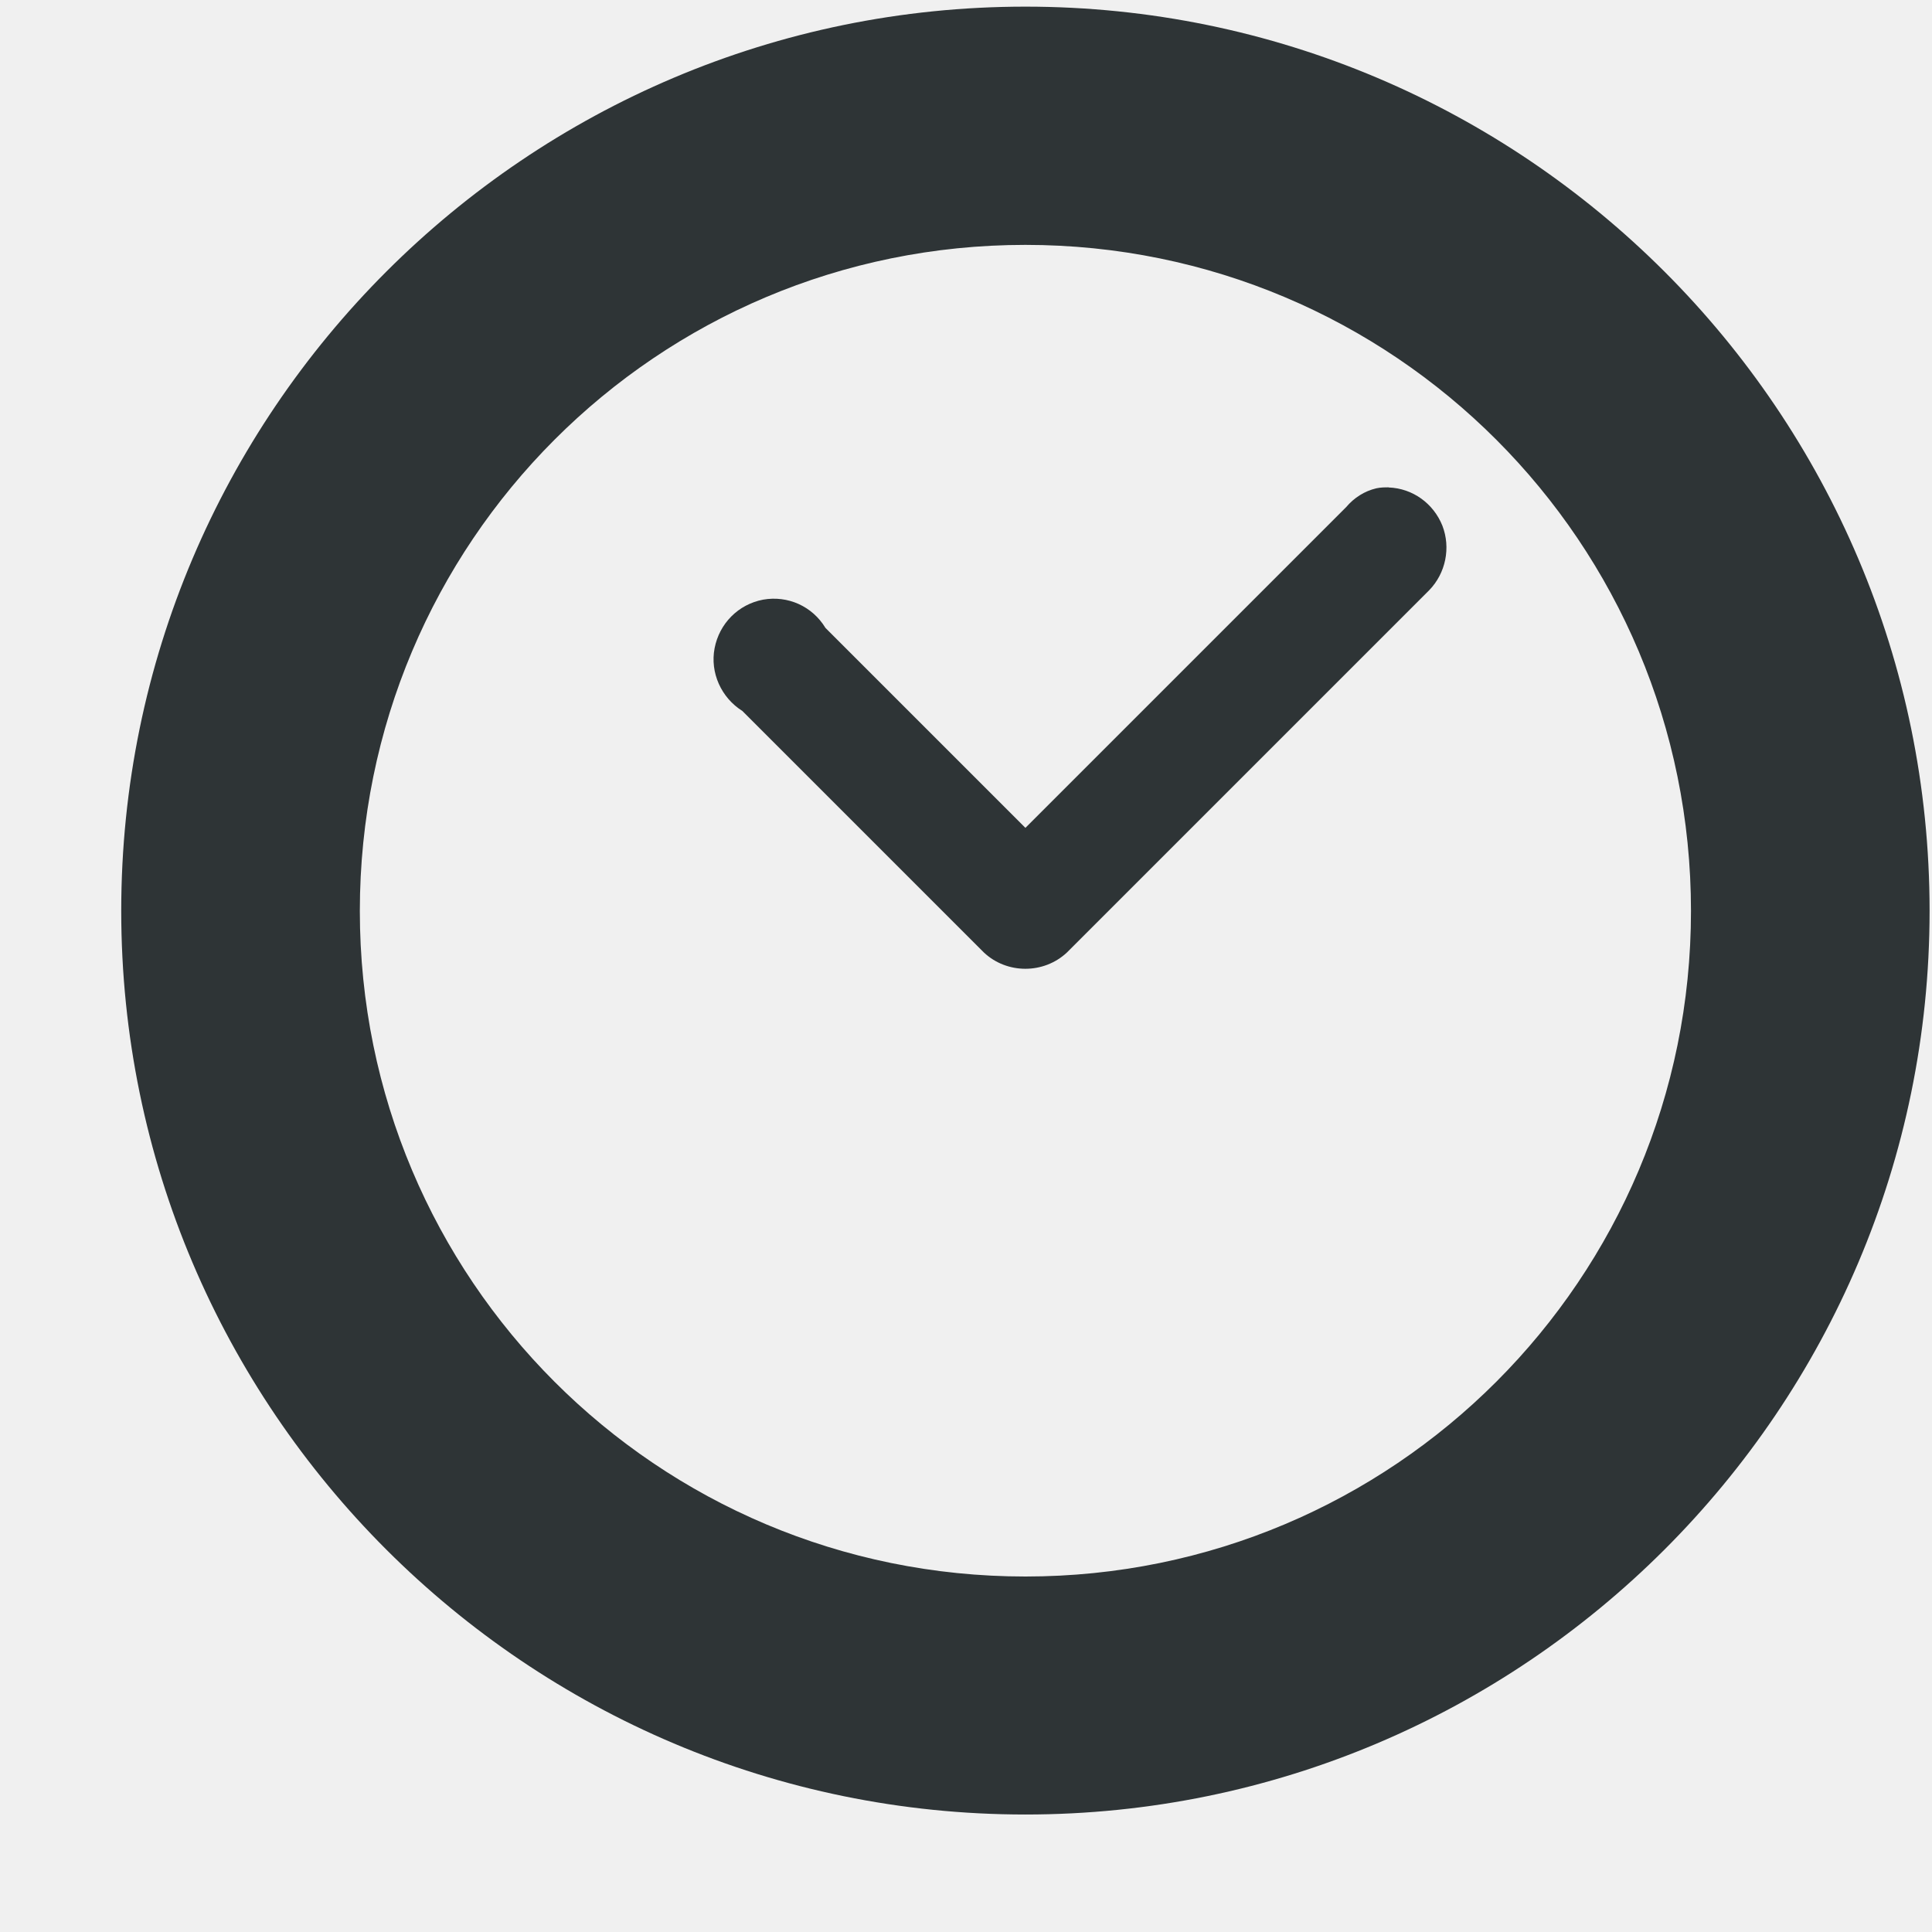
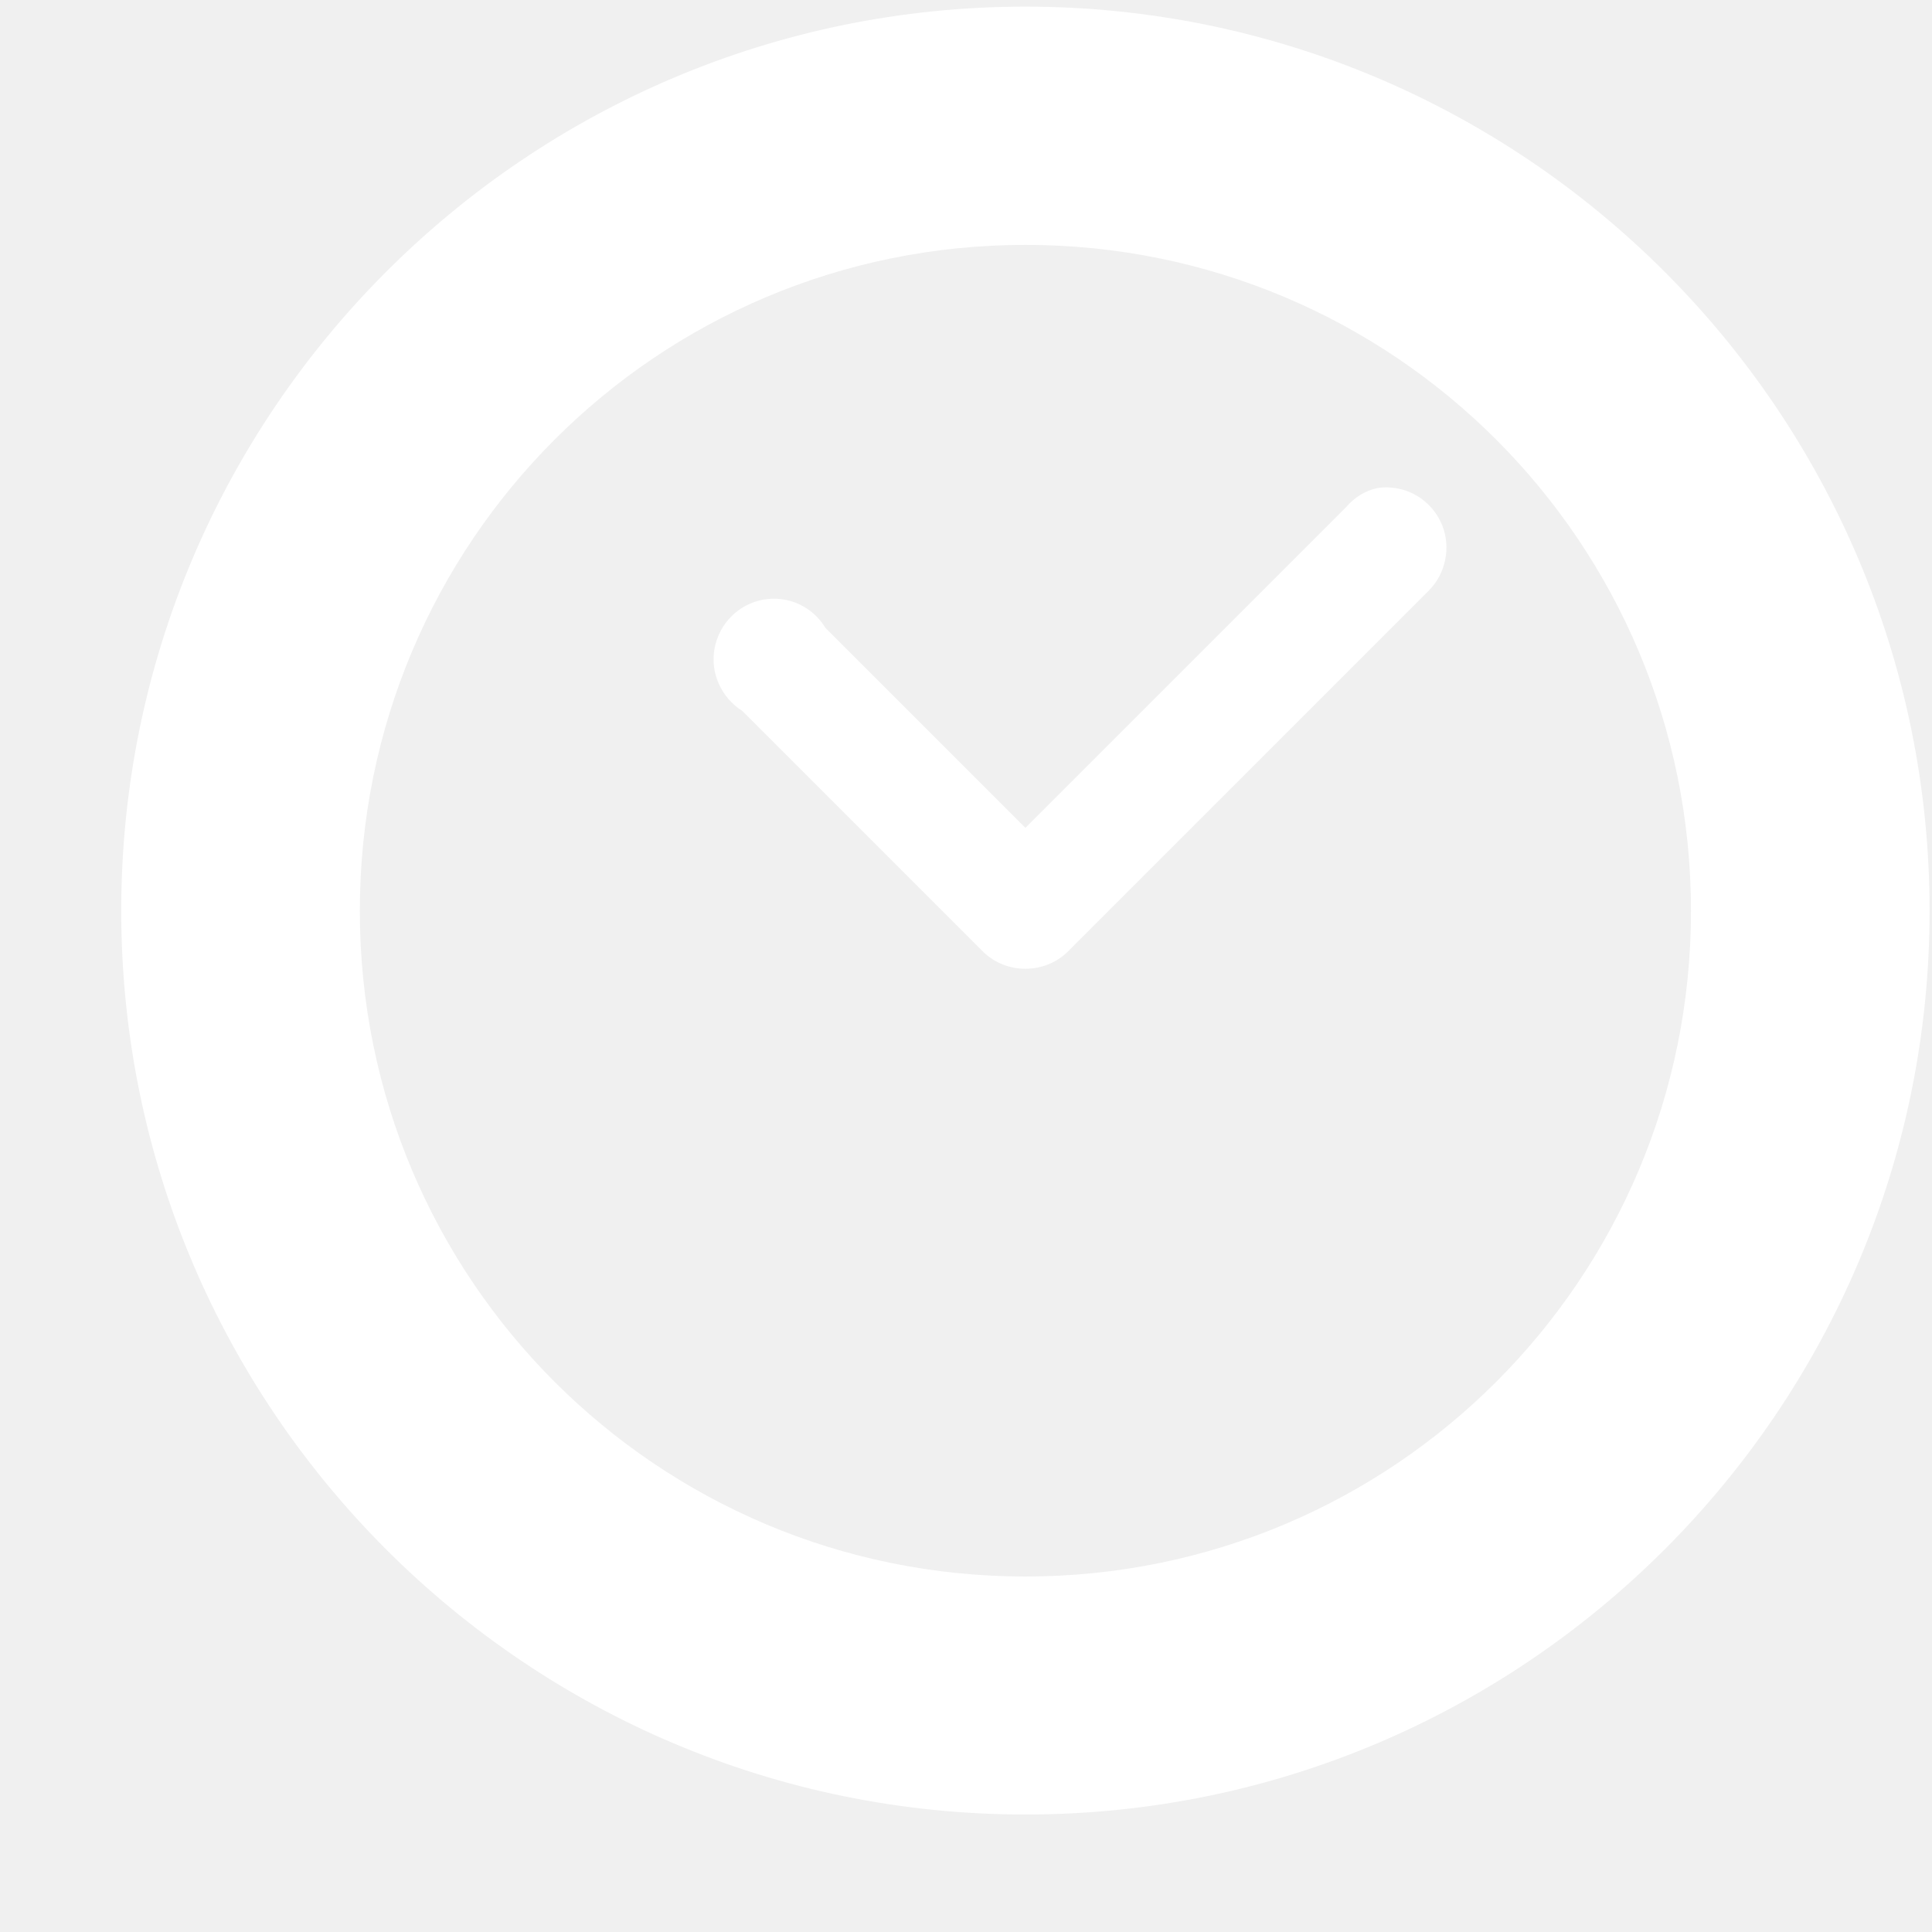
<svg xmlns="http://www.w3.org/2000/svg" height="16px" viewBox="0 0 16 16" width="16px">
-   <path d="m 8.492 0.055 c -4.129 0 -7.488 3.355 -7.488 7.488 c 0 4.129 3.359 7.484 7.488 7.484 c 4.129 0 7.488 -3.355 7.488 -7.484 c 0 -4.133 -3.359 -7.488 -7.488 -7.488 z m 0 1.973 c 3.051 0 5.512 2.465 5.512 5.516 c 0 3.047 -2.461 5.512 -5.512 5.512 c -3.051 0 -5.512 -2.465 -5.512 -5.512 c 0 -3.051 2.461 -5.516 5.512 -5.516 z m 3.008 2.008 c -0.031 0 -0.066 0 -0.102 0.008 c -0.098 0.023 -0.184 0.078 -0.25 0.156 l -2.656 2.656 l -1.656 -1.656 c -0.109 -0.18 -0.312 -0.27 -0.516 -0.234 c -0.207 0.039 -0.363 0.199 -0.402 0.402 c -0.039 0.203 0.055 0.41 0.23 0.52 l 2 2 c 0.191 0.18 0.496 0.18 0.688 0 l 3 -3 c 0.137 -0.141 0.18 -0.352 0.109 -0.535 c -0.074 -0.184 -0.246 -0.309 -0.445 -0.316 z m 0 0" fill="#2e3436" />
+   <path d="m 8.492 0.055 c -4.129 0 -7.488 3.355 -7.488 7.488 c 0 4.129 3.359 7.484 7.488 7.484 c 4.129 0 7.488 -3.355 7.488 -7.484 c 0 -4.133 -3.359 -7.488 -7.488 -7.488 z m 0 1.973 c 3.051 0 5.512 2.465 5.512 5.516 c 0 3.047 -2.461 5.512 -5.512 5.512 c -3.051 0 -5.512 -2.465 -5.512 -5.512 c 0 -3.051 2.461 -5.516 5.512 -5.516 z m 3.008 2.008 c -0.031 0 -0.066 0 -0.102 0.008 c -0.098 0.023 -0.184 0.078 -0.25 0.156 l -2.656 2.656 l -1.656 -1.656 c -0.109 -0.18 -0.312 -0.27 -0.516 -0.234 c -0.207 0.039 -0.363 0.199 -0.402 0.402 c -0.039 0.203 0.055 0.41 0.23 0.52 l 2 2 c 0.191 0.18 0.496 0.18 0.688 0 l 3 -3 c 0.137 -0.141 0.18 -0.352 0.109 -0.535 c -0.074 -0.184 -0.246 -0.309 -0.445 -0.316 z m 0 0" fill="#ffffff" />
</svg>
